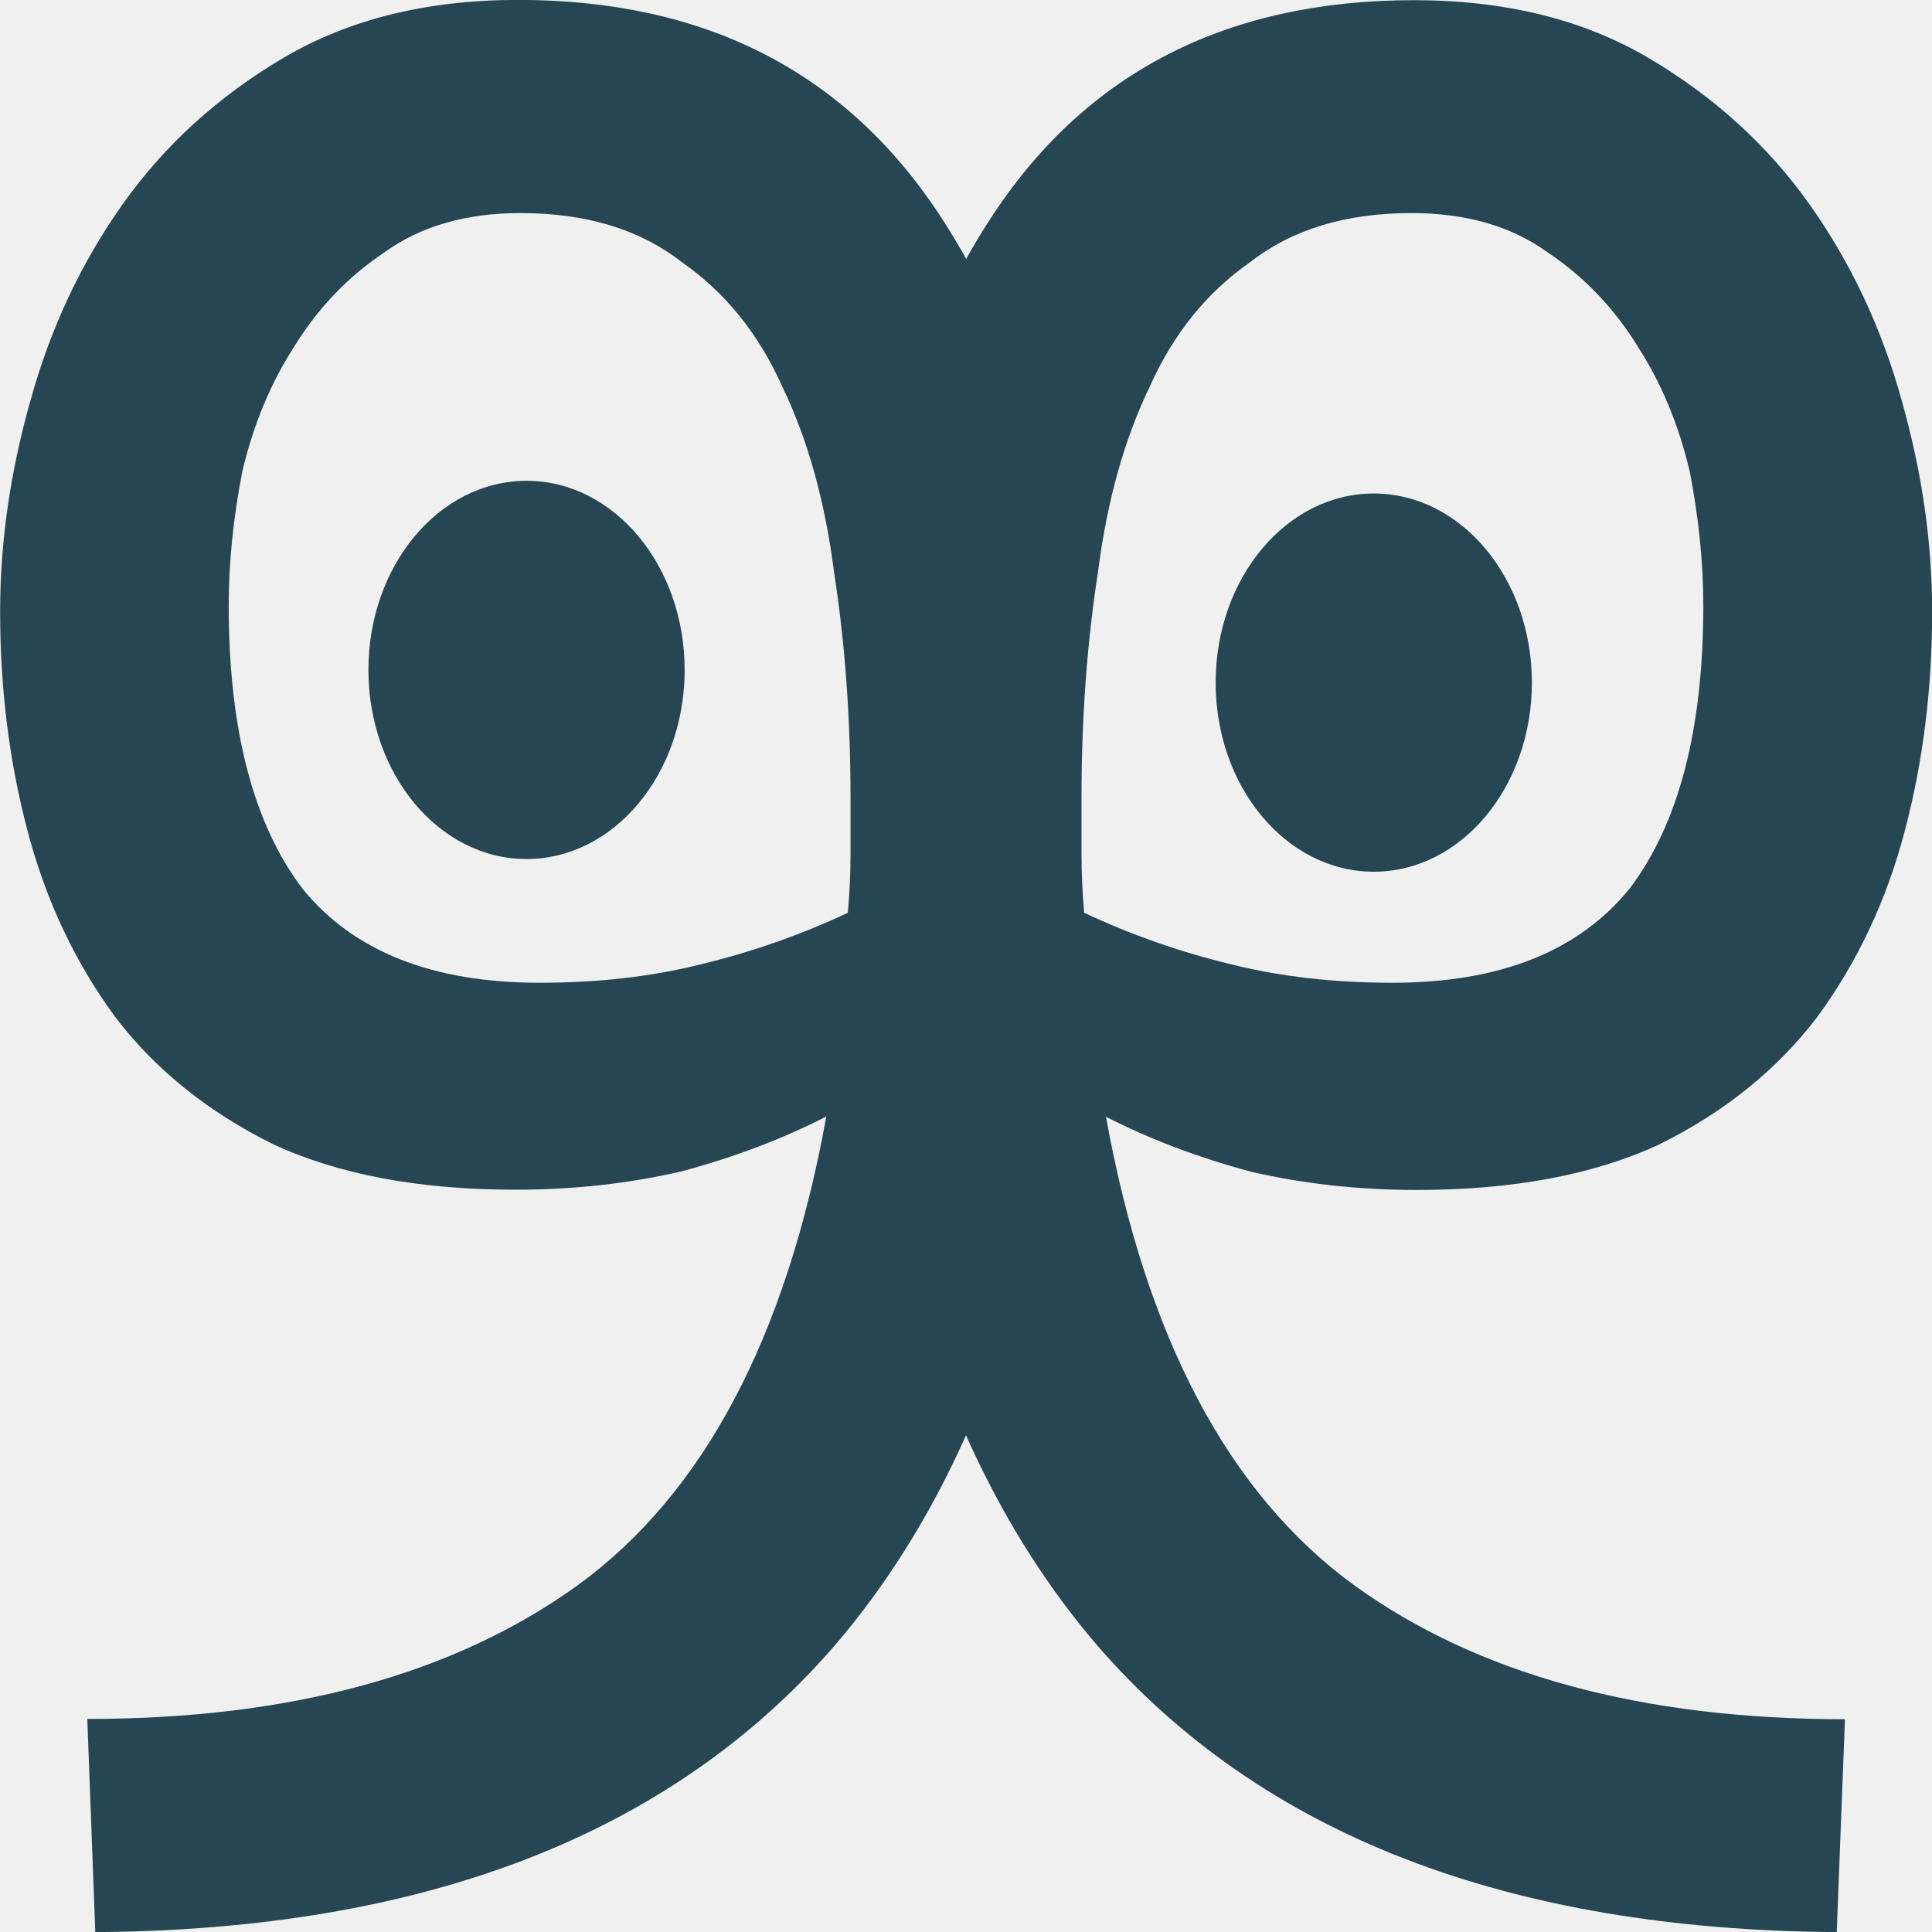
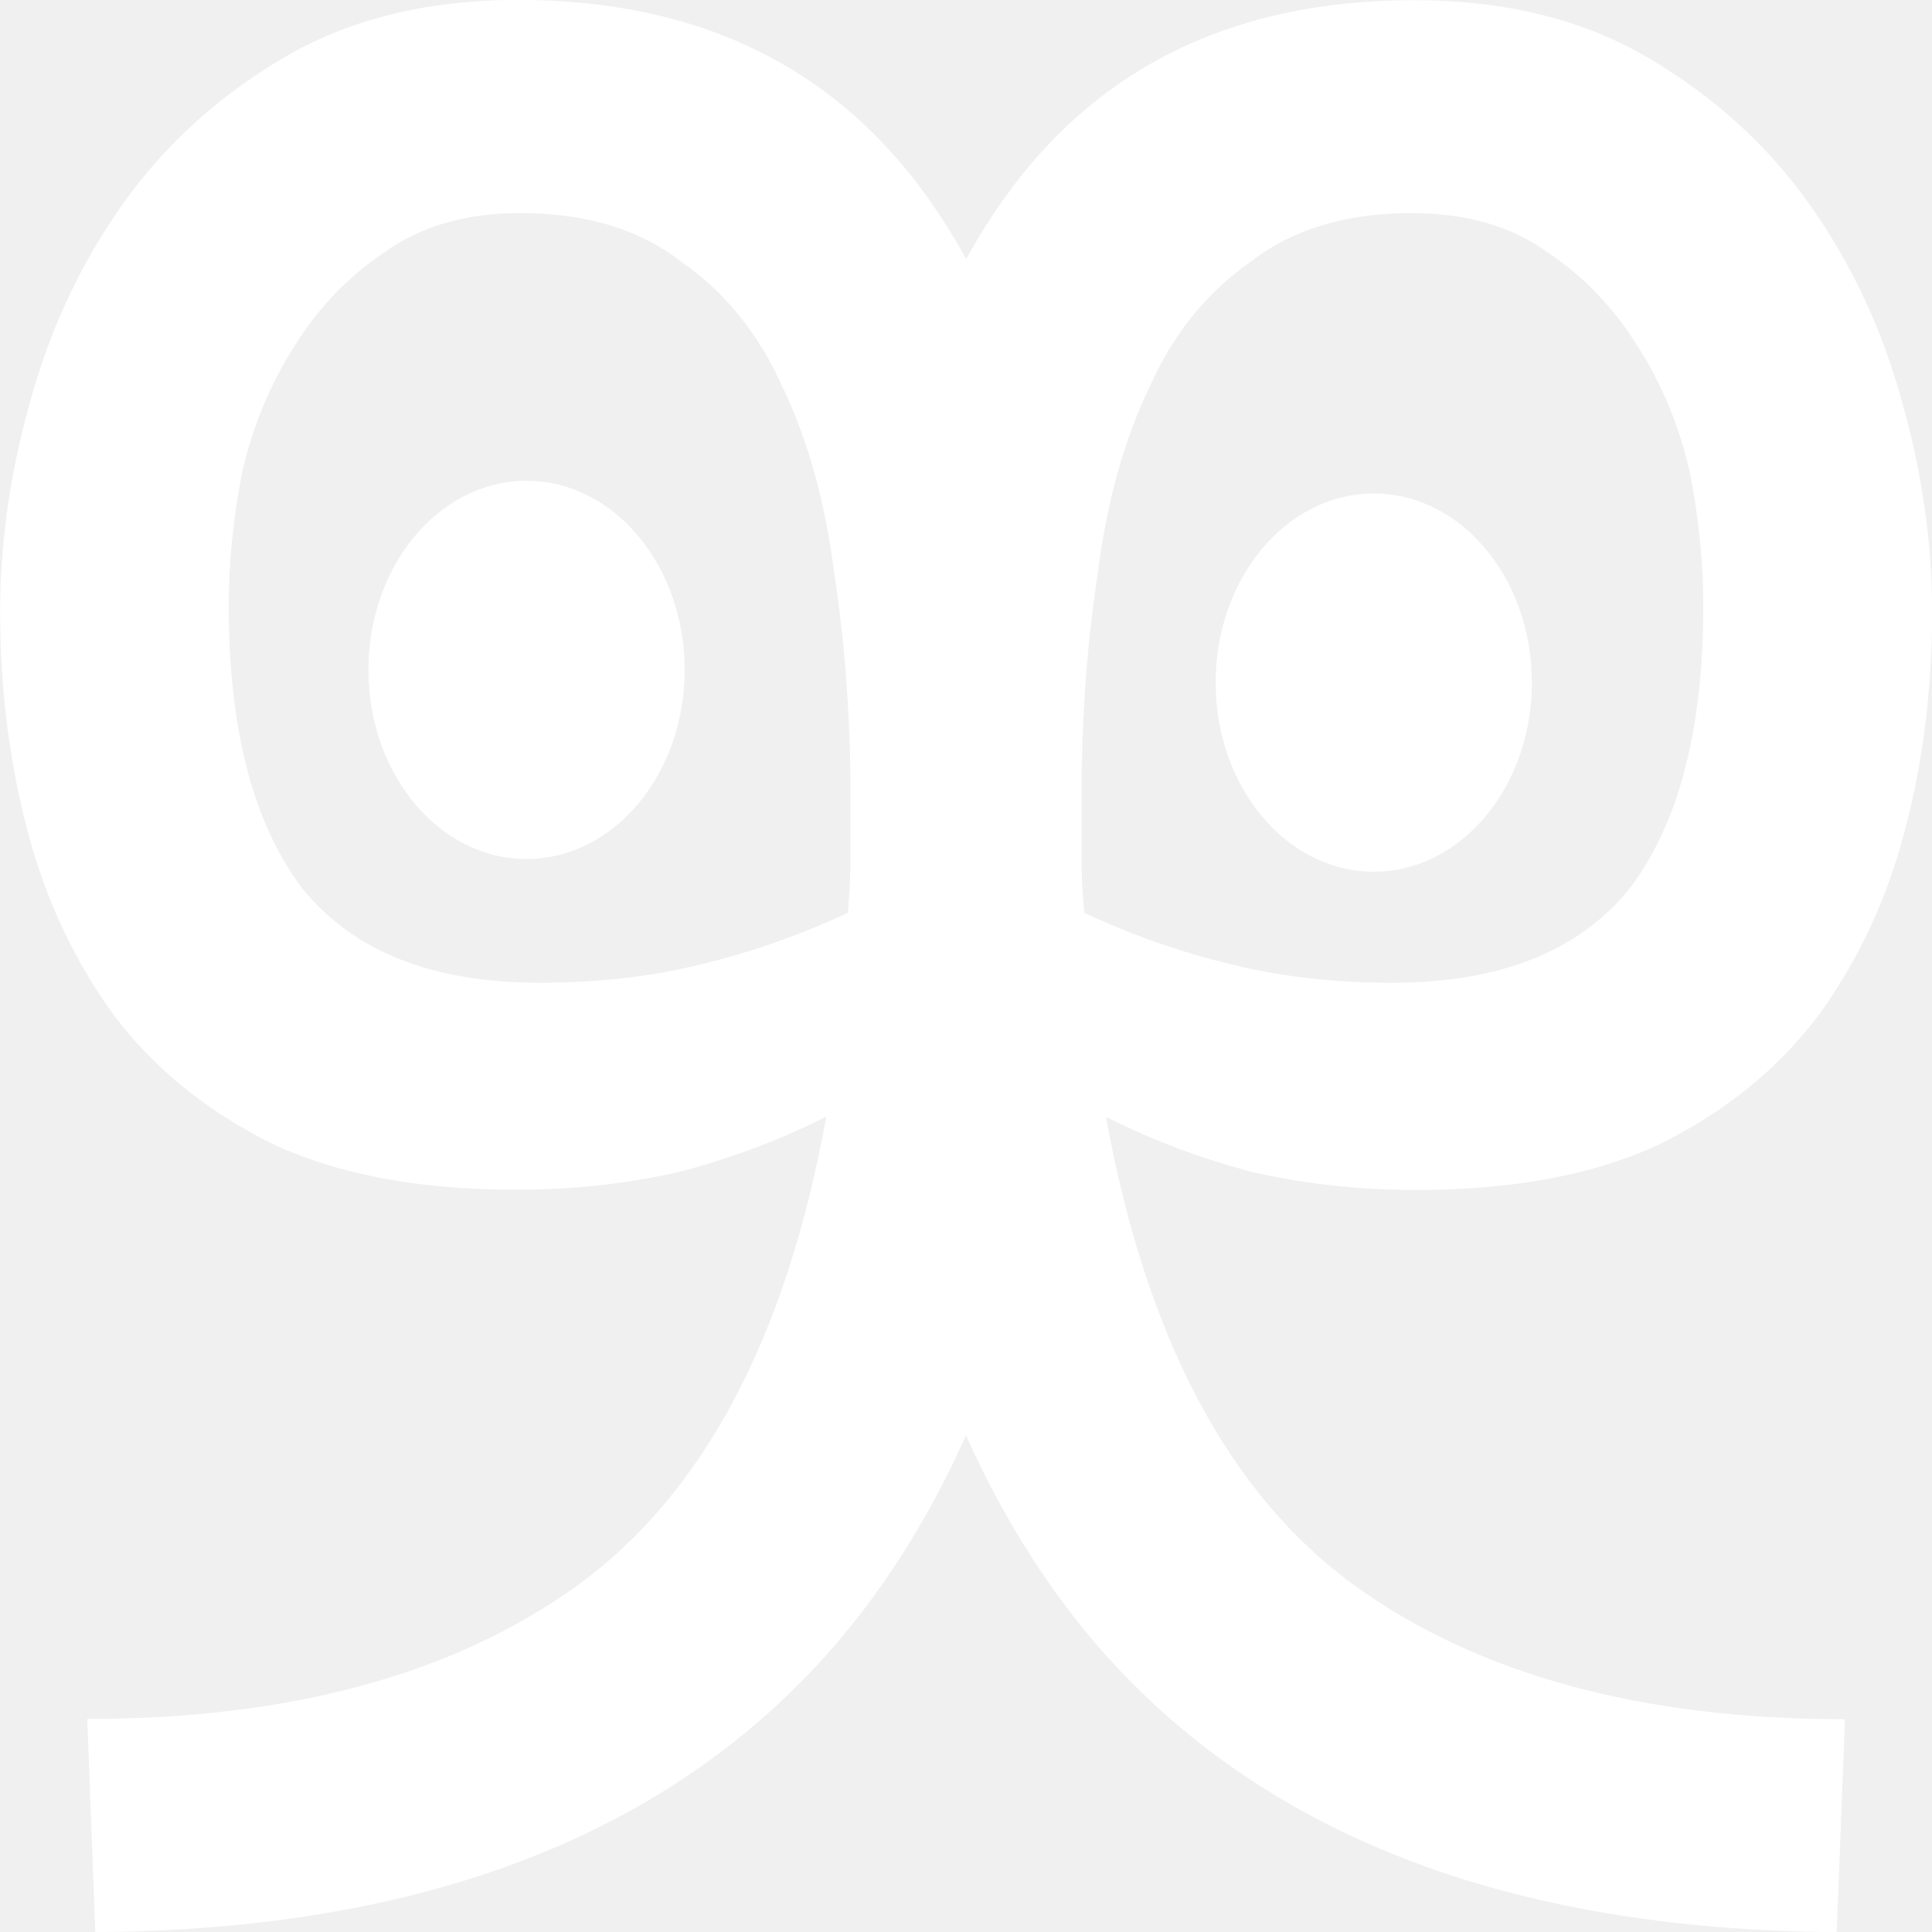
<svg xmlns="http://www.w3.org/2000/svg" width="40" height="40" viewBox="0 0 10.583 10.583" version="1.1" id="svg8">
  <defs id="defs2">
    <linearGradient id="linearGradient3204">
      <stop style="stop-color:#000000;stop-opacity:1;" offset="0" id="stop3202" />
    </linearGradient>
  </defs>
  <g id="layer1" style="display:inline">
    <g id="g6369" transform="matrix(1.326352,0,0,1.479877,-24.871,11.11485)" style="stroke-width:0.714">
      <g aria-label="9" transform="scale(-1,1)" id="g6363" style="font-size:13.139px;line-height:1.25;font-family:'Ubuntu Mono';-inkscape-font-specification:'Ubuntu Mono';text-align:center;text-anchor:middle;stroke-width:0.251" />
      <g id="g11265">
-         <g id="g11464" style="fill:#264653;fill-opacity:1">
-           <g aria-label="9" transform="scale(-1,1)" id="text6367" style="font-style:italic;font-weight:bold;font-size:11.262px;line-height:0;-inkscape-font-specification:'sans-serif Bold Italic';text-align:center;text-anchor:middle;display:inline;stroke-width:0.251;fill:#264653;fill-opacity:1">
-             <path d="m -22.271,-4.56 q 0,2.084 -1.014,3.142 -1.014,1.047 -3.052,1.059 l -0.034,-0.788 q 1.261,0 2.027,-0.496 0.777,-0.507 1.025,-1.734 -0.27,0.124 -0.597,0.203 -0.327,0.068 -0.687,0.068 -0.597,0 -1.002,-0.169 -0.405,-0.18 -0.653,-0.473 -0.248,-0.304 -0.36,-0.687 -0.113,-0.383 -0.113,-0.811 0,-0.383 0.124,-0.777 0.124,-0.405 0.383,-0.732 0.259,-0.327 0.664,-0.541 0.405,-0.214 0.969,-0.214 1.149,0 1.734,0.788 0.586,0.788 0.586,2.162 z m -2.23,0.687 q 0.36,0 0.664,-0.068 0.315,-0.068 0.608,-0.191 0.011,-0.113 0.011,-0.214 0,-0.101 0,-0.214 0,-0.439 -0.068,-0.833 -0.056,-0.394 -0.214,-0.687 -0.146,-0.293 -0.417,-0.462 -0.259,-0.18 -0.664,-0.18 -0.338,0 -0.563,0.146 -0.225,0.135 -0.372,0.349 -0.146,0.203 -0.214,0.462 -0.056,0.259 -0.056,0.496 0,0.687 0.304,1.047 0.315,0.349 0.98,0.349 z" style="font-style:normal;font-weight:normal;font-family:'Ubuntu Mono';-inkscape-font-specification:'Ubuntu Mono';fill:#264653;fill-opacity:1" id="path9445" />
+         <g id="g11464" style="fill:#ffffff;fill-opacity:1">
+           <g aria-label="9" transform="scale(-1,1)" id="text6367" style="font-style:italic;font-weight:bold;font-size:11.262px;line-height:0;-inkscape-font-specification:'sans-serif Bold Italic';text-align:center;text-anchor:middle;display:inline;stroke-width:0.251;fill:#ffffff;fill-opacity:1">
+             <path d="m -22.271,-4.56 q 0,2.084 -1.014,3.142 -1.014,1.047 -3.052,1.059 l -0.034,-0.788 q 1.261,0 2.027,-0.496 0.777,-0.507 1.025,-1.734 -0.27,0.124 -0.597,0.203 -0.327,0.068 -0.687,0.068 -0.597,0 -1.002,-0.169 -0.405,-0.18 -0.653,-0.473 -0.248,-0.304 -0.36,-0.687 -0.113,-0.383 -0.113,-0.811 0,-0.383 0.124,-0.777 0.124,-0.405 0.383,-0.732 0.259,-0.327 0.664,-0.541 0.405,-0.214 0.969,-0.214 1.149,0 1.734,0.788 0.586,0.788 0.586,2.162 z m -2.23,0.687 q 0.36,0 0.664,-0.068 0.315,-0.068 0.608,-0.191 0.011,-0.113 0.011,-0.214 0,-0.101 0,-0.214 0,-0.439 -0.068,-0.833 -0.056,-0.394 -0.214,-0.687 -0.146,-0.293 -0.417,-0.462 -0.259,-0.18 -0.664,-0.18 -0.338,0 -0.563,0.146 -0.225,0.135 -0.372,0.349 -0.146,0.203 -0.214,0.462 -0.056,0.259 -0.056,0.496 0,0.687 0.304,1.047 0.315,0.349 0.98,0.349 z" style="font-style:normal;font-weight:normal;font-family:'Ubuntu Mono';-inkscape-font-specification:'Ubuntu Mono';fill:#ffffff;fill-opacity:1" id="path9445" />
          </g>
-           <g aria-label="9" id="text8107" style="font-style:italic;font-weight:bold;font-size:11.262px;line-height:0;-inkscape-font-specification:'sans-serif Bold Italic';text-align:center;text-anchor:middle;display:inline;stroke-width:0.251;fill:#264653;fill-opacity:1">
-             <path d="m 23.211,-4.56 q 0,2.084 -1.014,3.142 -1.014,1.047 -3.052,1.059 L 19.112,-1.148 q 1.261,0 2.027,-0.496 0.777,-0.507 1.025,-1.734 -0.27,0.124 -0.597,0.203 -0.327,0.068 -0.687,0.068 -0.597,0 -1.002,-0.169 -0.405,-0.18 -0.653,-0.473 -0.248,-0.304 -0.36,-0.687 -0.113,-0.383 -0.113,-0.811 0,-0.383 0.124,-0.777 0.124,-0.405 0.383,-0.732 0.259,-0.327 0.664,-0.541 0.405,-0.214 0.969,-0.214 1.149,0 1.734,0.788 0.586,0.788 0.586,2.162 z m -2.23,0.687 q 0.36,0 0.664,-0.068 0.315,-0.068 0.608,-0.191 0.011,-0.113 0.011,-0.214 0,-0.101 0,-0.214 0,-0.439 -0.068,-0.833 -0.056,-0.394 -0.214,-0.687 -0.146,-0.293 -0.417,-0.462 -0.259,-0.18 -0.664,-0.18 -0.338,0 -0.563,0.146 -0.225,0.135 -0.372,0.349 -0.146,0.203 -0.214,0.462 -0.056,0.259 -0.056,0.496 0,0.687 0.304,1.047 0.315,0.349 0.98,0.349 z" style="font-style:normal;font-weight:normal;font-family:'Ubuntu Mono';-inkscape-font-specification:'Ubuntu Mono';fill:#264653;fill-opacity:1" id="path9442" />
+           <g aria-label="9" id="text8107" style="font-style:italic;font-weight:bold;font-size:11.262px;line-height:0;-inkscape-font-specification:'sans-serif Bold Italic';text-align:center;text-anchor:middle;display:inline;stroke-width:0.251;fill:#ffffff;fill-opacity:1">
+             <path d="m 23.211,-4.56 q 0,2.084 -1.014,3.142 -1.014,1.047 -3.052,1.059 L 19.112,-1.148 q 1.261,0 2.027,-0.496 0.777,-0.507 1.025,-1.734 -0.27,0.124 -0.597,0.203 -0.327,0.068 -0.687,0.068 -0.597,0 -1.002,-0.169 -0.405,-0.18 -0.653,-0.473 -0.248,-0.304 -0.36,-0.687 -0.113,-0.383 -0.113,-0.811 0,-0.383 0.124,-0.777 0.124,-0.405 0.383,-0.732 0.259,-0.327 0.664,-0.541 0.405,-0.214 0.969,-0.214 1.149,0 1.734,0.788 0.586,0.788 0.586,2.162 z m -2.23,0.687 q 0.36,0 0.664,-0.068 0.315,-0.068 0.608,-0.191 0.011,-0.113 0.011,-0.214 0,-0.101 0,-0.214 0,-0.439 -0.068,-0.833 -0.056,-0.394 -0.214,-0.687 -0.146,-0.293 -0.417,-0.462 -0.259,-0.18 -0.664,-0.18 -0.338,0 -0.563,0.146 -0.225,0.135 -0.372,0.349 -0.146,0.203 -0.214,0.462 -0.056,0.259 -0.056,0.496 0,0.687 0.304,1.047 0.315,0.349 0.98,0.349 z" style="font-style:normal;font-weight:normal;font-family:'Ubuntu Mono';-inkscape-font-specification:'Ubuntu Mono';fill:#ffffff;fill-opacity:1" id="path9442" />
          </g>
        </g>
-         <g id="g11468">
-           <ellipse style="opacity:1;fill:#264653;fill-opacity:1;fill-rule:evenodd;stroke-width:3.777;stop-color:#000000" id="path9040" cx="20.926" cy="-5.031" rx="0.653" ry="0.7" />
-           <ellipse style="opacity:1;fill:#264653;fill-opacity:1;fill-rule:evenodd;stroke-width:3.777;stop-color:#000000" id="ellipse9122" cx="24.425" cy="-4.984" rx="0.653" ry="0.7" />
+         <g id="g11468" style="fill:#ffffff">
+           <ellipse style="opacity:1;fill:#ffffff;fill-opacity:1;fill-rule:evenodd;stroke-width:3.777;stop-color:#000000" id="path9040" cx="20.926" cy="-5.031" rx="0.653" ry="0.7" />
+           <ellipse style="opacity:1;fill:#ffffff;fill-opacity:1;fill-rule:evenodd;stroke-width:3.777;stop-color:#000000" id="ellipse9122" cx="24.425" cy="-4.984" rx="0.653" ry="0.7" />
        </g>
      </g>
    </g>
  </g>
</svg>
